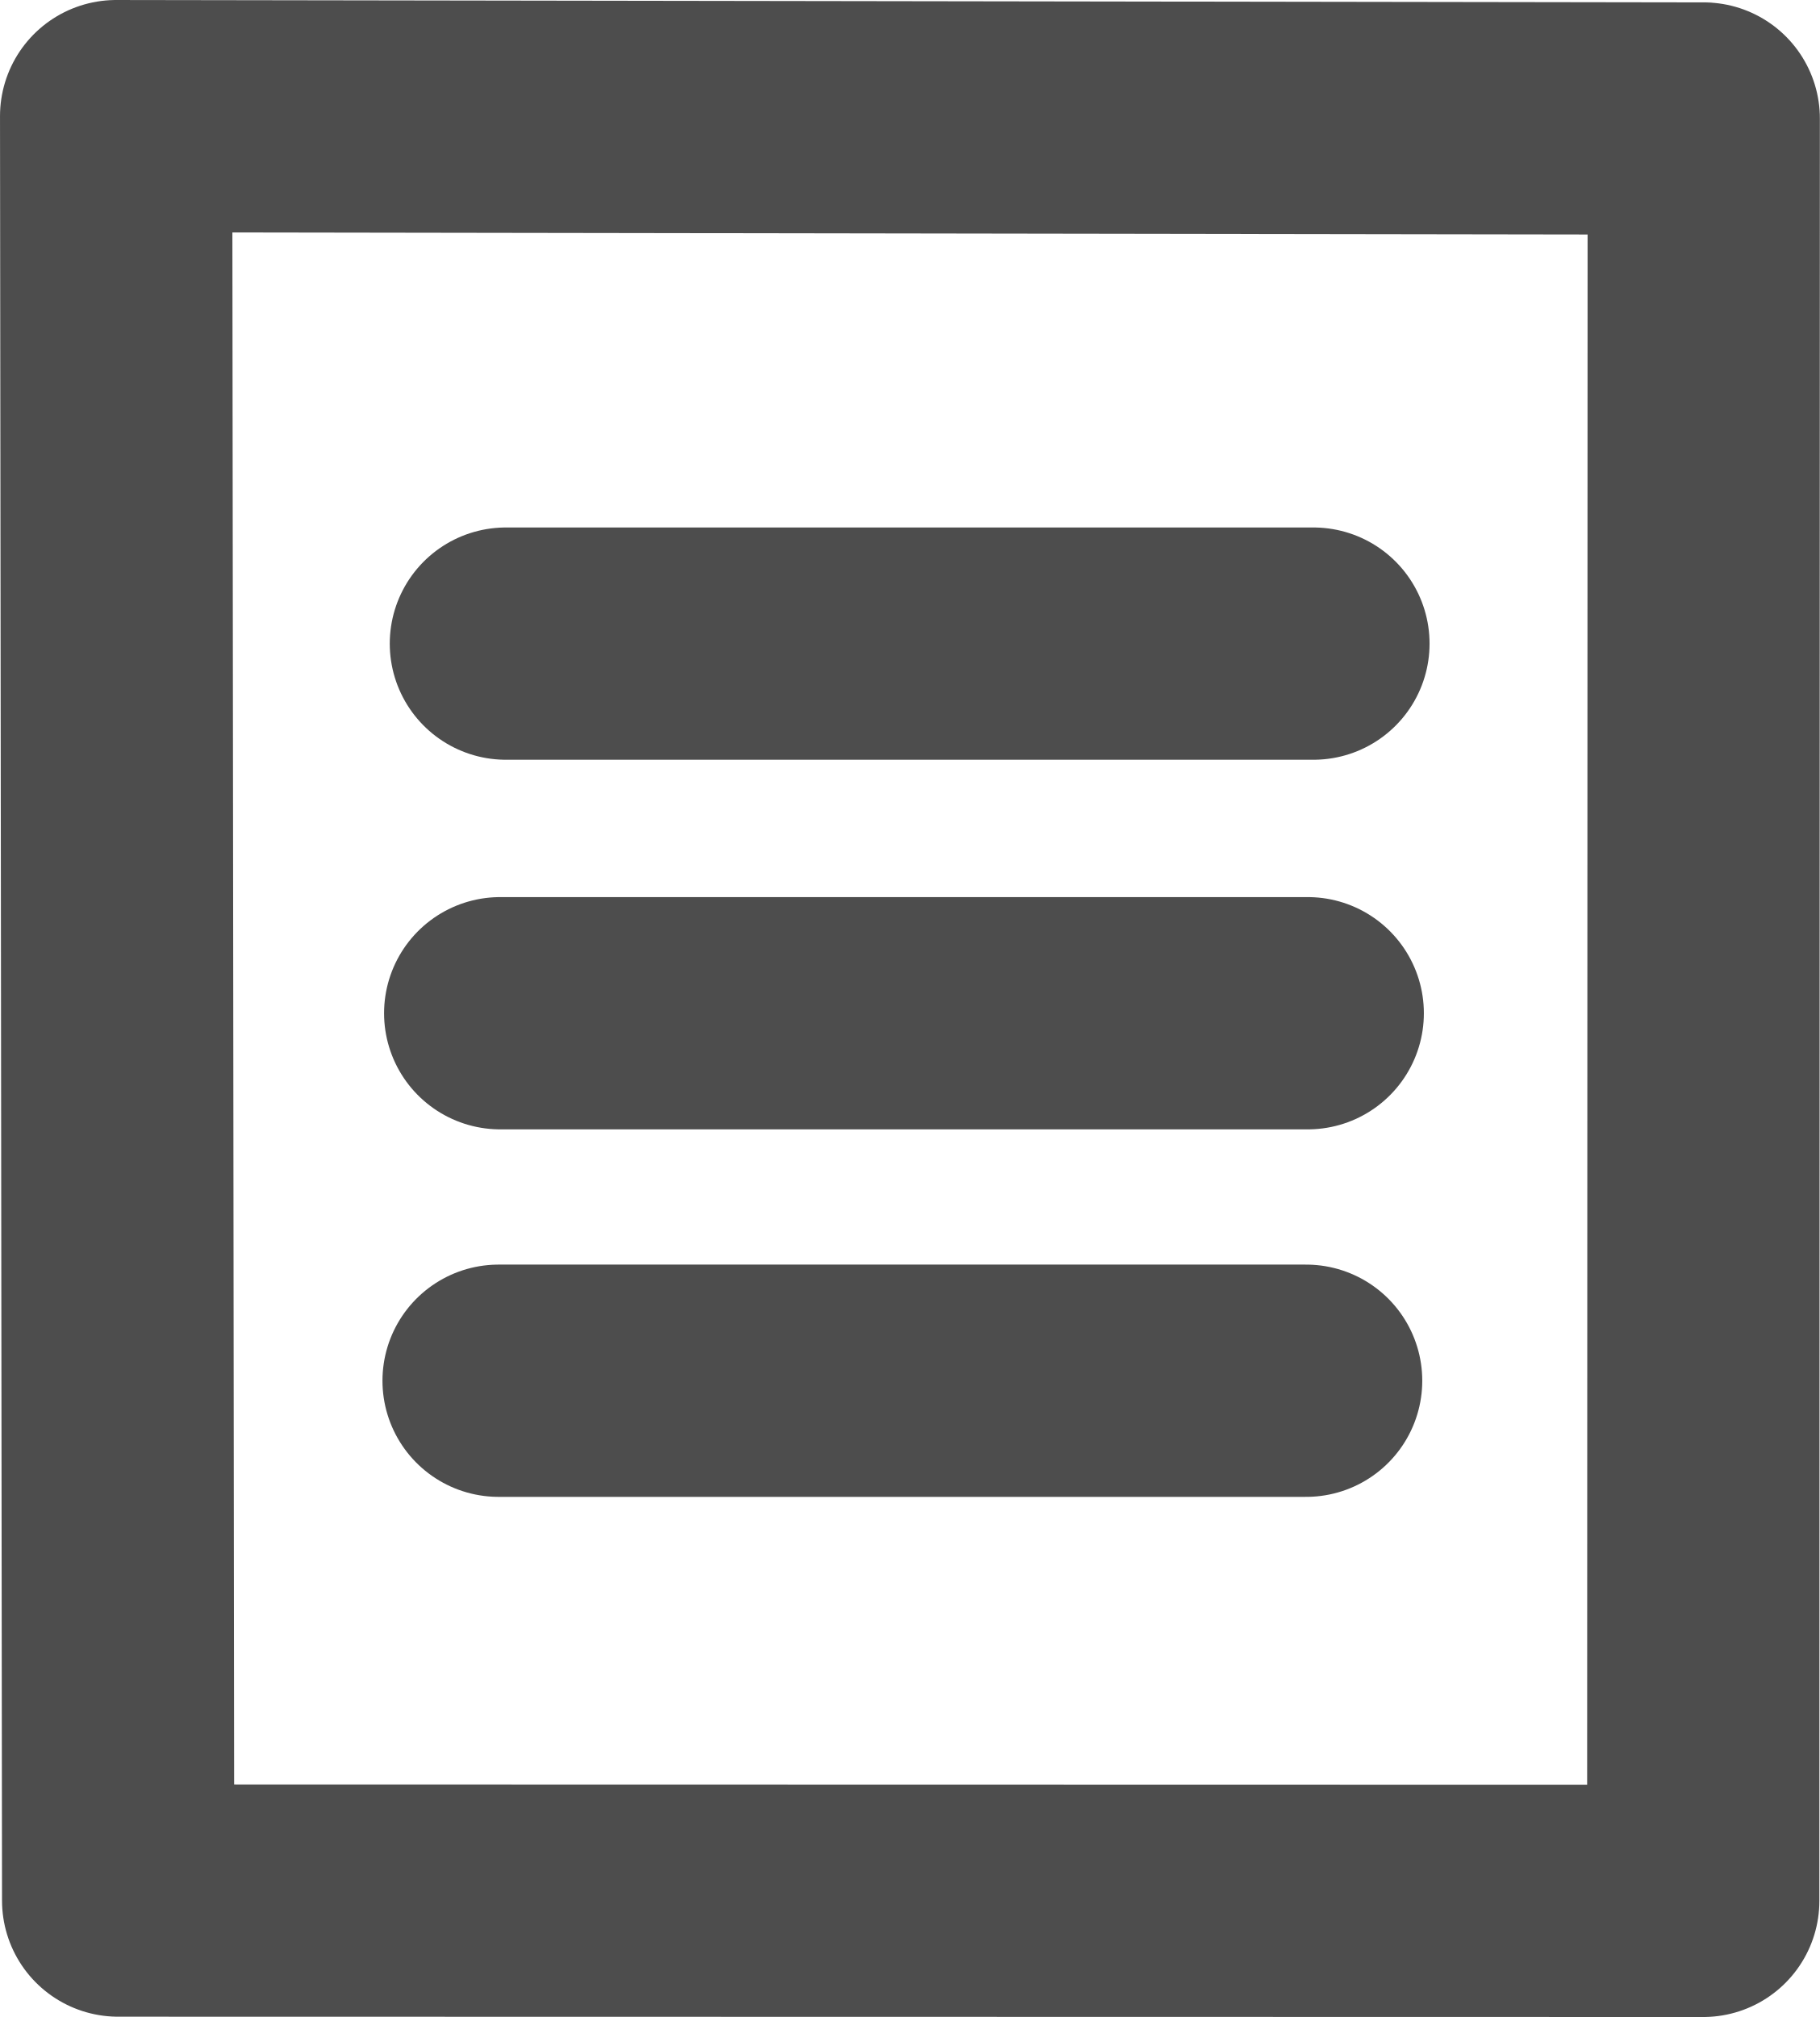
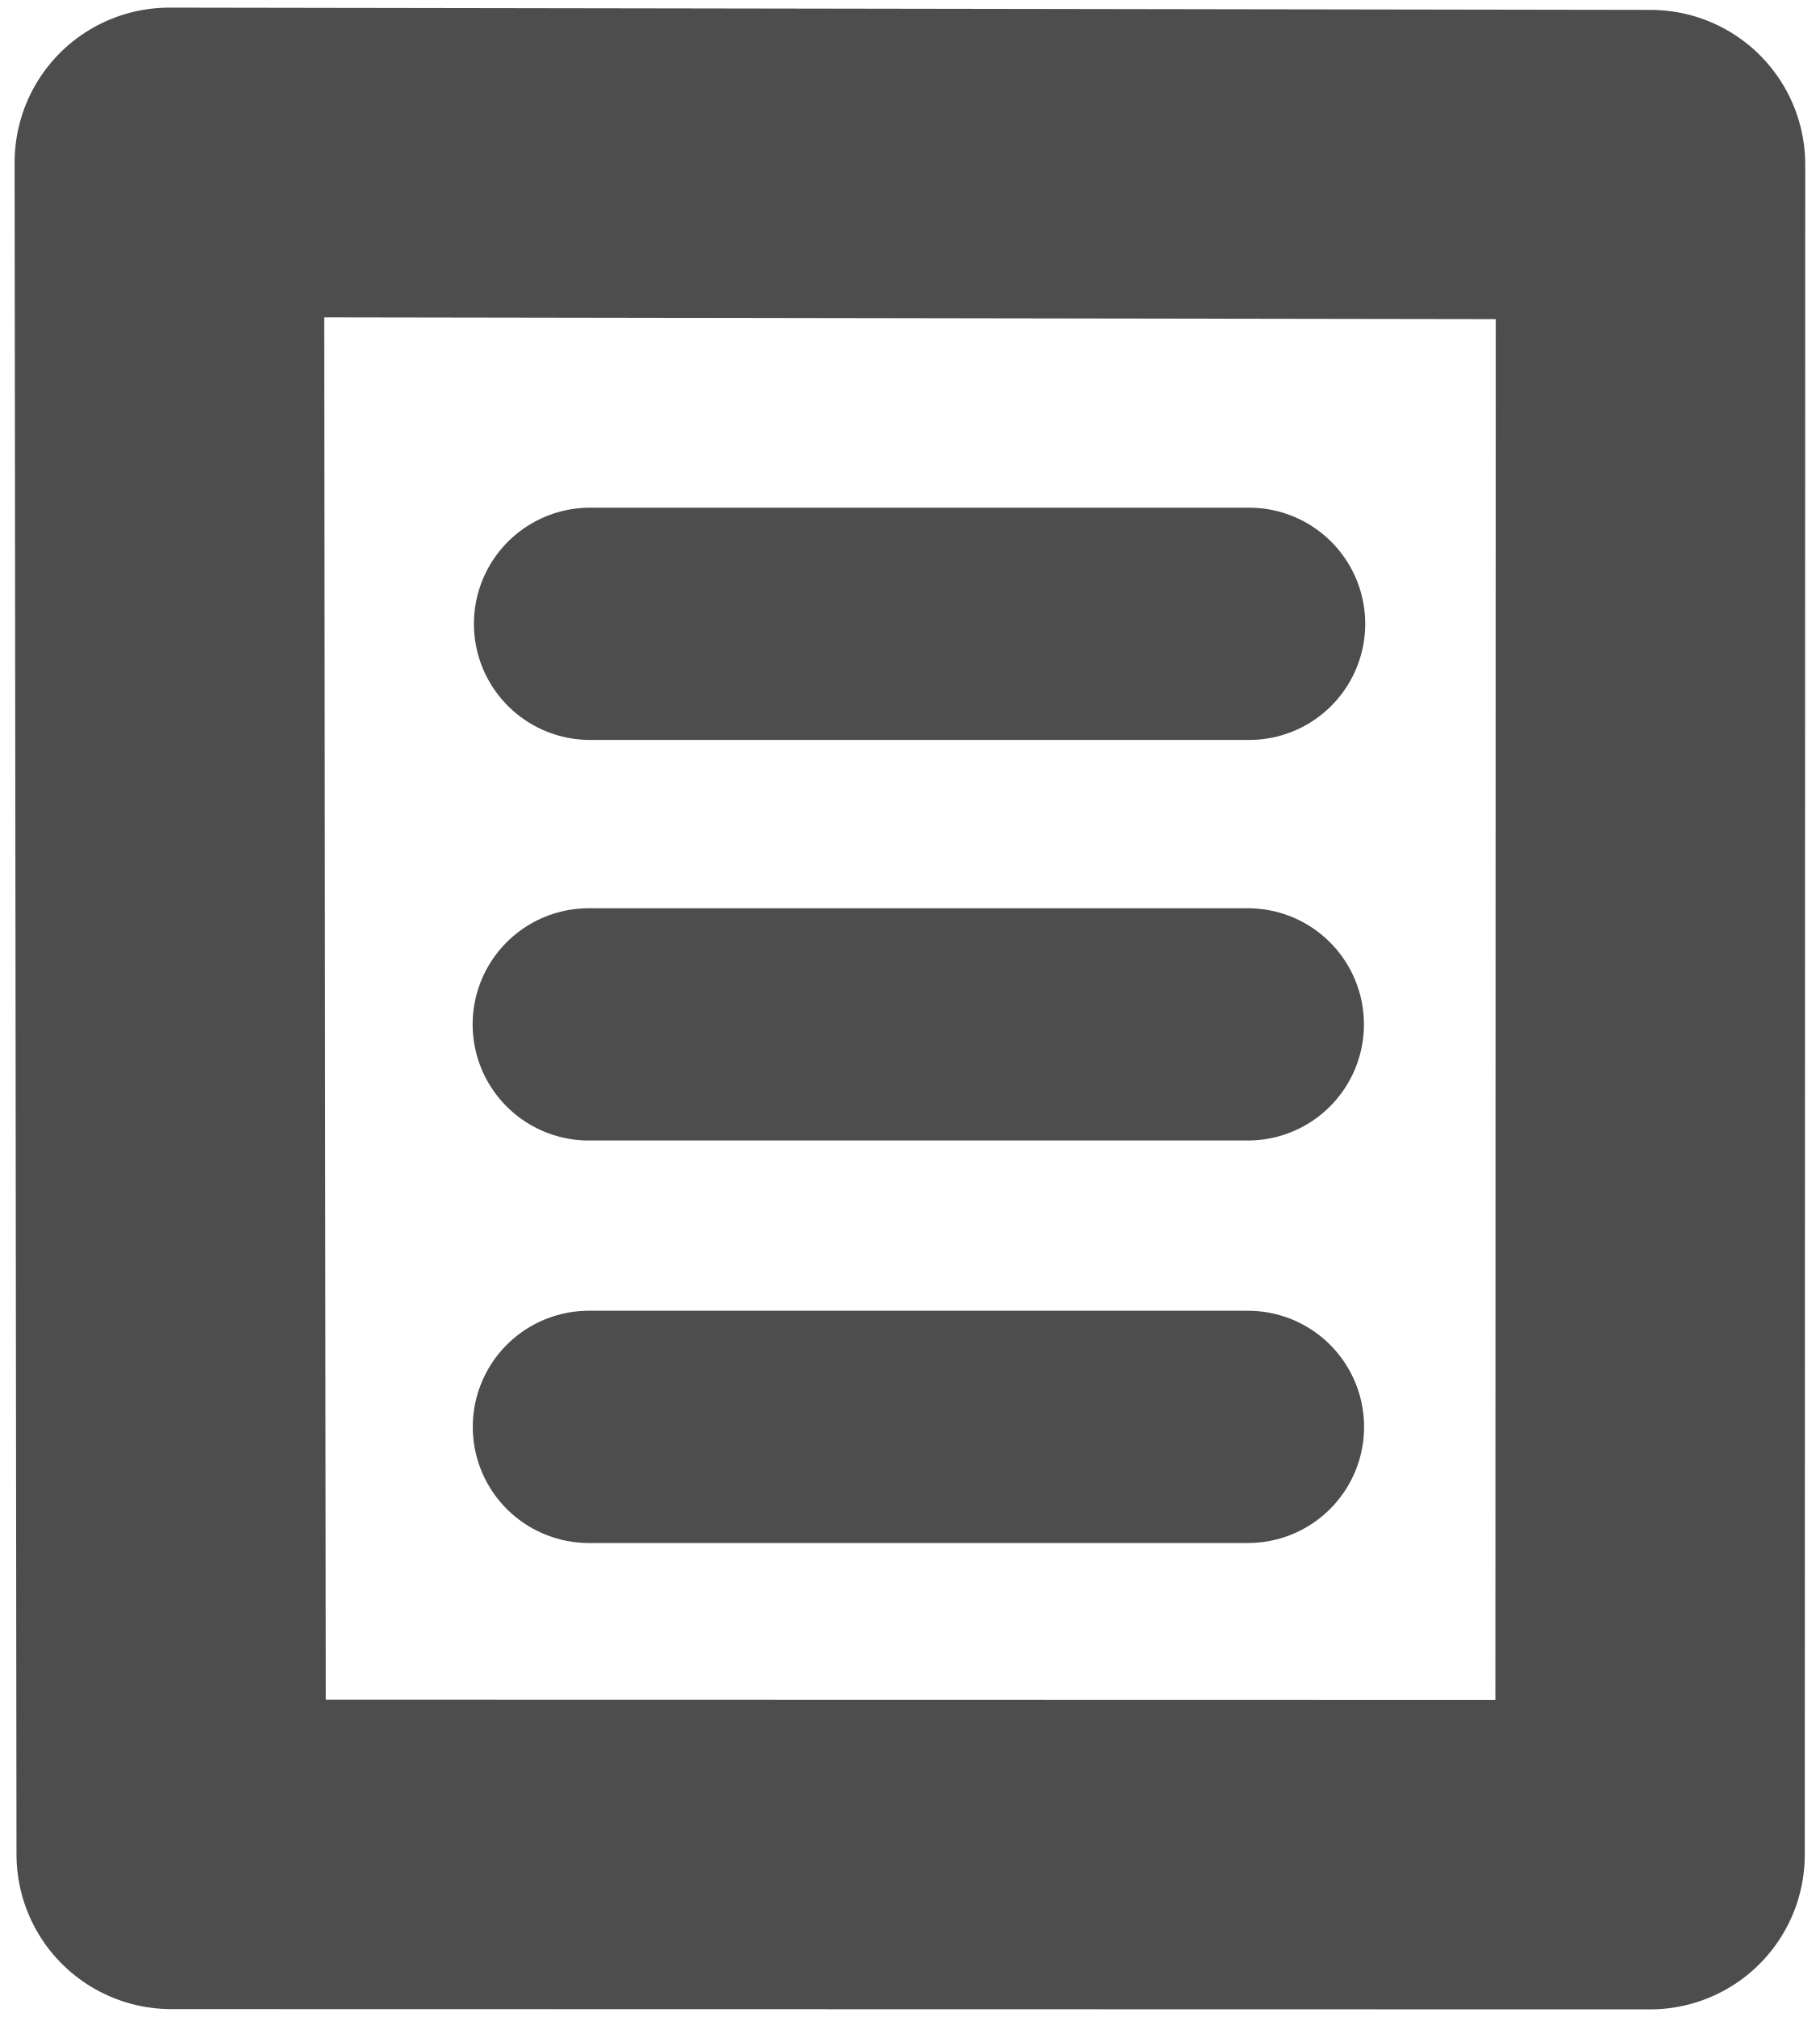
<svg xmlns="http://www.w3.org/2000/svg" width="94.03mm" height="104.208mm" viewBox="0 0 94.03 104.208" version="1.1" id="svg1">
  <defs id="defs1" />
  <g id="layer1" transform="translate(-54.26753,-80.13472)">
-     <path style="fill:none;stroke:#4d4d4d;stroke-width:12;stroke-linecap:round;stroke-linejoin:round;stroke-dasharray:none;stroke-opacity:1" d="m 142.298,86.259 -82.03,-0.124 0.104,92.192 81.9,0.016 z" id="path4-5" />
-     <path style="fill:none;stroke:#4d4d4d;stroke-width:12;stroke-linecap:round;stroke-linejoin:round;stroke-dasharray:none;stroke-opacity:1" d="M 80.406,113.387 H 122.131" id="path5" />
-     <path style="fill:none;stroke:#4d4d4d;stroke-width:12;stroke-linecap:round;stroke-linejoin:round;stroke-dasharray:none;stroke-opacity:1" d="M 80.112,132.483 H 121.837" id="path5-1" />
-     <path style="fill:none;stroke:#4d4d4d;stroke-width:12;stroke-linecap:round;stroke-linejoin:round;stroke-dasharray:none;stroke-opacity:1" d="M 80.029,151.47 H 121.754" id="path5-7-3" />
+     <path style="fill:none;stroke:#4d4d4d;stroke-width:15.989;stroke-linecap:round;stroke-linejoin:round;stroke-dasharray:none;stroke-opacity:1" d="m 139.548,88.64 -76.531,-0.117 0.097,87.417 76.41,0.015 z" id="path4-5" />
+     <path style="fill:none;stroke:#4d4d4d;stroke-width:12;stroke-linecap:round;stroke-linejoin:round;stroke-dasharray:none;stroke-opacity:1" d="M 84.754,112.364 H 118.807 M 84.688,133.059 H 118.741 M 84.695,153.854 H 118.748" id="path5" />
  </g>
</svg>
